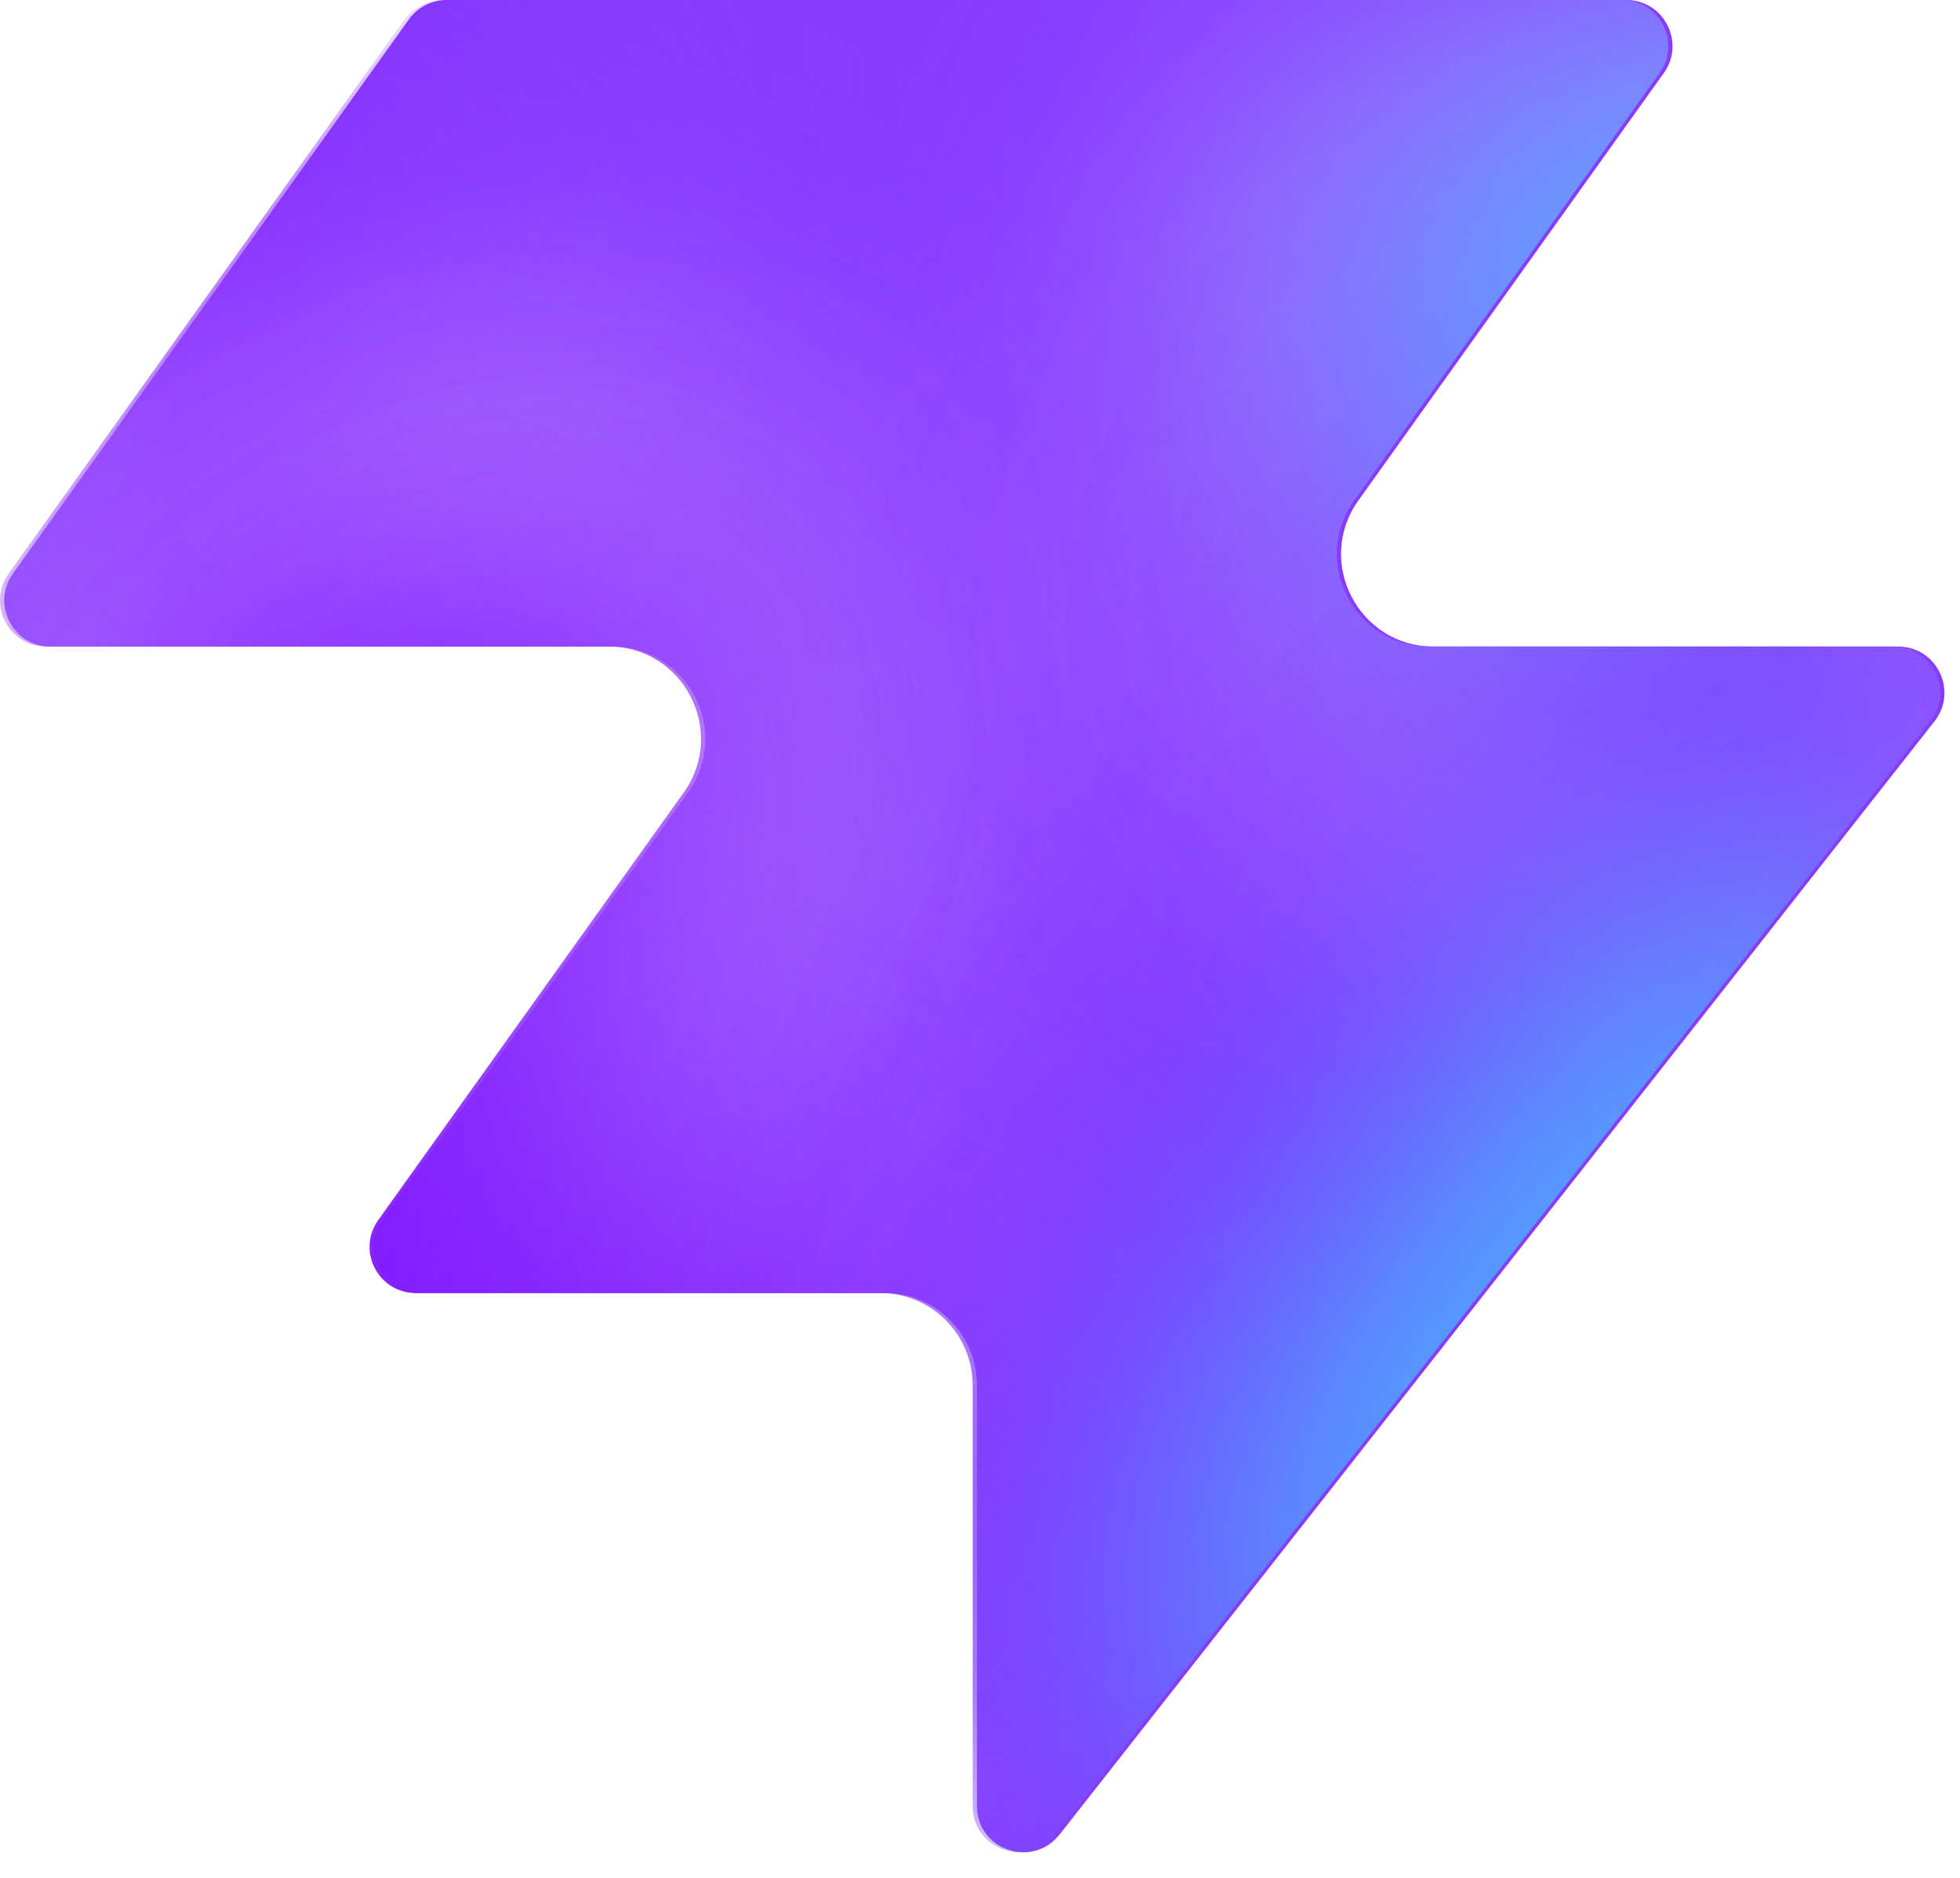
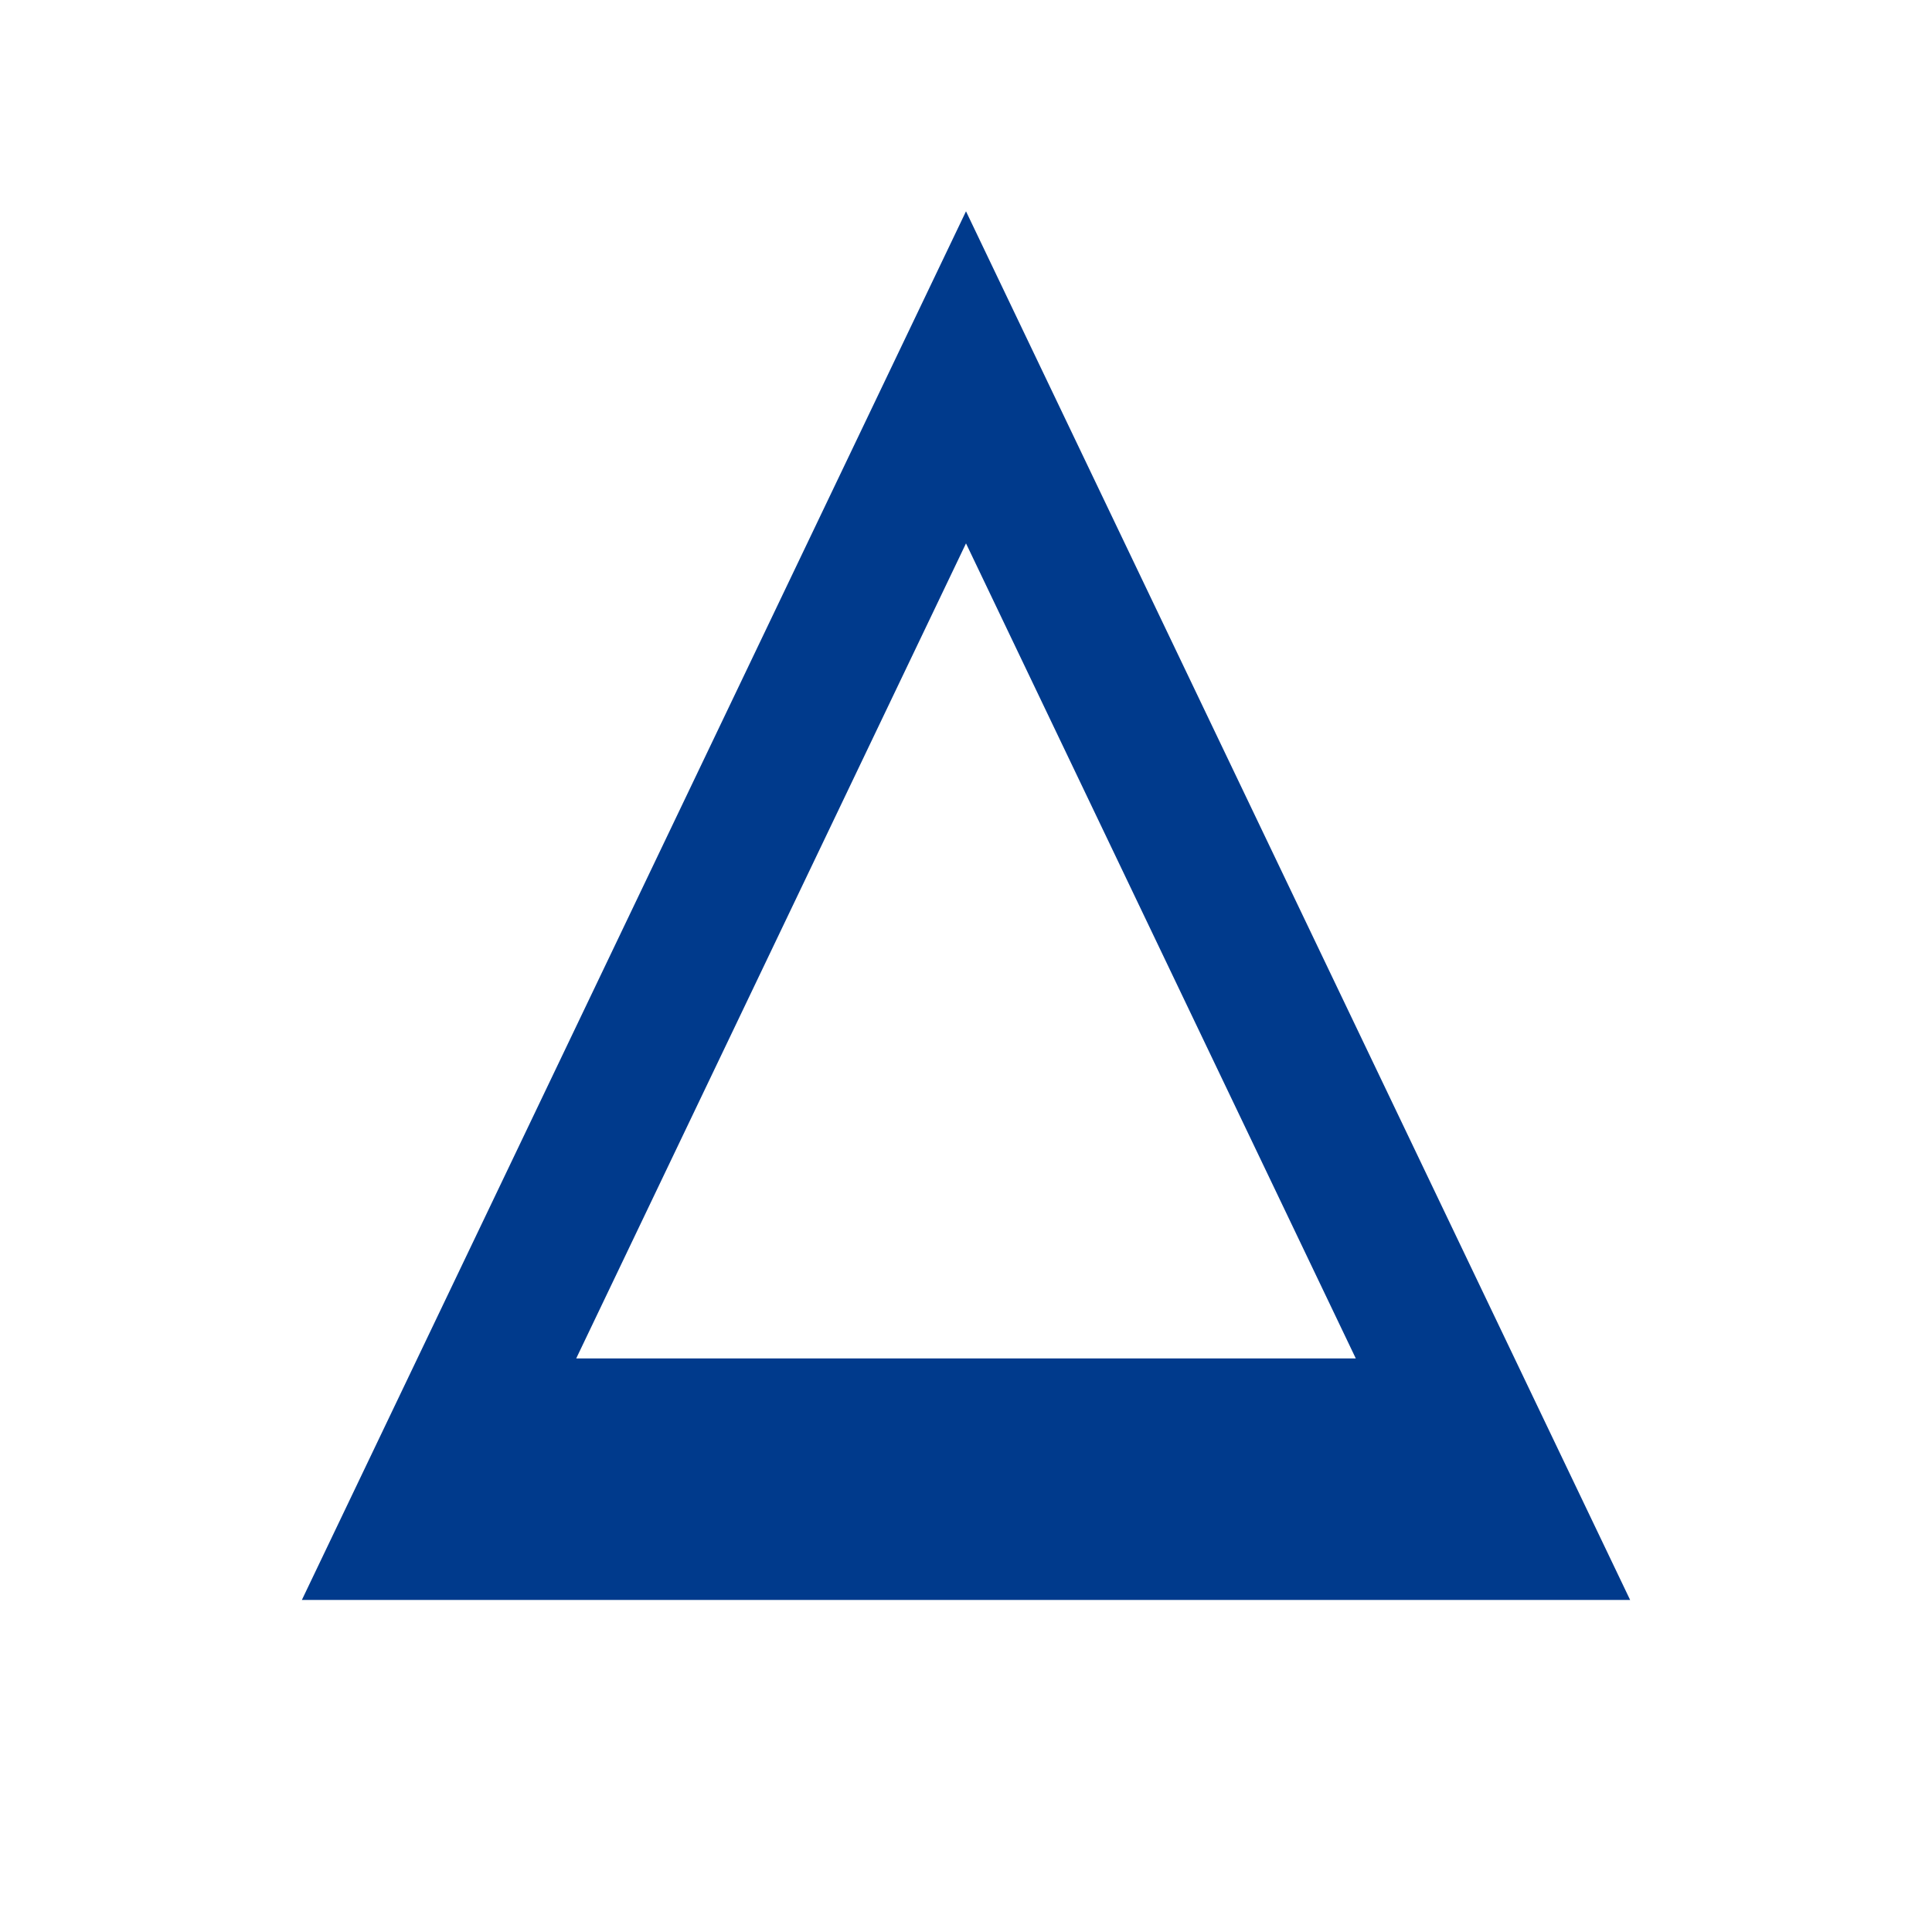
- <svg xmlns="http://www.w3.org/2000/svg" width="48" height="46" fill="none" viewBox="0 0 48 46">
-   <path fill="#863bff" d="M25.946 44.938c-.664.845-2.021.375-2.021-.698V33.937a2.26 2.26 0 0 0-2.262-2.262H10.287c-.92 0-1.456-1.04-.92-1.788l7.48-10.471c1.07-1.497 0-3.578-1.842-3.578H1.237c-.92 0-1.456-1.04-.92-1.788L10.013.474c.214-.297.556-.474.92-.474h28.894c.92 0 1.456 1.04.92 1.788l-7.48 10.471c-1.07 1.498 0 3.579 1.842 3.579h11.377c.943 0 1.473 1.088.89 1.83L25.947 44.94z" style="fill:#863bff;fill:color(display-p3 .525 .23 1);fill-opacity:1" />
-   <mask id="a" width="48" height="46" x="0" y="0" maskUnits="userSpaceOnUse" style="mask-type:alpha">
-     <path fill="#000" d="M25.842 44.938c-.664.844-2.021.375-2.021-.698V33.937a2.26 2.26 0 0 0-2.262-2.262H10.183c-.92 0-1.456-1.04-.92-1.788l7.48-10.471c1.07-1.498 0-3.579-1.842-3.579H1.133c-.92 0-1.456-1.04-.92-1.787L9.91.473c.214-.297.556-.474.92-.474h28.894c.92 0 1.456 1.04.92 1.788l-7.48 10.471c-1.07 1.498 0 3.578 1.842 3.578h11.377c.943 0 1.473 1.088.89 1.832L25.843 44.94z" style="fill:#000;fill-opacity:1" />
-   </mask>
-   <g mask="url(#a)">
-     <g filter="url(#b)">
-       <ellipse cx="5.508" cy="14.704" fill="#ede6ff" rx="5.508" ry="14.704" style="fill:#ede6ff;fill:color(display-p3 .927 .903 1);fill-opacity:1" transform="matrix(.00324 1 1 -.00324 -4.47 31.516)" />
-     </g>
-     <g filter="url(#c)">
-       <ellipse cx="10.399" cy="29.851" fill="#ede6ff" rx="10.399" ry="29.851" style="fill:#ede6ff;fill:color(display-p3 .927 .903 1);fill-opacity:1" transform="matrix(.00324 1 1 -.00324 -39.328 7.883)" />
-     </g>
-     <g filter="url(#d)">
-       <ellipse cx="5.508" cy="30.487" fill="#7e14ff" rx="5.508" ry="30.487" style="fill:#7e14ff;fill:color(display-p3 .492 .077 1);fill-opacity:1" transform="rotate(89.814 -25.913 -14.639)scale(1 -1)" />
-     </g>
-     <g filter="url(#e)">
-       <ellipse cx="5.508" cy="30.599" fill="#7e14ff" rx="5.508" ry="30.599" style="fill:#7e14ff;fill:color(display-p3 .492 .077 1);fill-opacity:1" transform="rotate(89.814 -32.644 -3.334)scale(1 -1)" />
-     </g>
-     <g filter="url(#f)">
-       <ellipse cx="5.508" cy="30.599" fill="#7e14ff" rx="5.508" ry="30.599" style="fill:#7e14ff;fill:color(display-p3 .492 .077 1);fill-opacity:1" transform="matrix(.00324 1 1 -.00324 -34.34 30.47)" />
-     </g>
-     <g filter="url(#g)">
-       <ellipse cx="14.072" cy="22.078" fill="#ede6ff" rx="14.072" ry="22.078" style="fill:#ede6ff;fill:color(display-p3 .927 .903 1);fill-opacity:1" transform="rotate(93.35 24.506 48.493)scale(-1 1)" />
-     </g>
-     <g filter="url(#h)">
-       <ellipse cx="3.47" cy="21.501" fill="#7e14ff" rx="3.47" ry="21.501" style="fill:#7e14ff;fill:color(display-p3 .492 .077 1);fill-opacity:1" transform="rotate(89.009 28.708 47.59)scale(-1 1)" />
-     </g>
-     <g filter="url(#i)">
-       <ellipse cx="3.47" cy="21.501" fill="#7e14ff" rx="3.47" ry="21.501" style="fill:#7e14ff;fill:color(display-p3 .492 .077 1);fill-opacity:1" transform="rotate(89.009 28.708 47.59)scale(-1 1)" />
-     </g>
-     <g filter="url(#j)">
-       <ellipse cx=".387" cy="8.972" fill="#7e14ff" rx="4.407" ry="29.108" style="fill:#7e14ff;fill:color(display-p3 .492 .077 1);fill-opacity:1" transform="rotate(39.51 .387 8.972)" />
-     </g>
-     <g filter="url(#k)">
-       <ellipse cx="47.523" cy="-6.092" fill="#7e14ff" rx="4.407" ry="29.108" style="fill:#7e14ff;fill:color(display-p3 .492 .077 1);fill-opacity:1" transform="rotate(37.892 47.523 -6.092)" />
-     </g>
-     <g filter="url(#l)">
-       <ellipse cx="41.412" cy="6.333" fill="#47bfff" rx="5.971" ry="9.665" style="fill:#47bfff;fill:color(display-p3 .28 .748 1);fill-opacity:1" transform="rotate(37.892 41.412 6.333)" />
-     </g>
-     <g filter="url(#m)">
-       <ellipse cx="-1.879" cy="38.332" fill="#7e14ff" rx="4.407" ry="29.108" style="fill:#7e14ff;fill:color(display-p3 .492 .077 1);fill-opacity:1" transform="rotate(37.892 -1.88 38.332)" />
-     </g>
-     <g filter="url(#n)">
-       <ellipse cx="-1.879" cy="38.332" fill="#7e14ff" rx="4.407" ry="29.108" style="fill:#7e14ff;fill:color(display-p3 .492 .077 1);fill-opacity:1" transform="rotate(37.892 -1.88 38.332)" />
-     </g>
-     <g filter="url(#o)">
-       <ellipse cx="35.651" cy="29.907" fill="#7e14ff" rx="4.407" ry="29.108" style="fill:#7e14ff;fill:color(display-p3 .492 .077 1);fill-opacity:1" transform="rotate(37.892 35.651 29.907)" />
-     </g>
-     <g filter="url(#p)">
-       <ellipse cx="38.418" cy="32.4" fill="#47bfff" rx="5.971" ry="15.297" style="fill:#47bfff;fill:color(display-p3 .28 .748 1);fill-opacity:1" transform="rotate(37.892 38.418 32.4)" />
-     </g>
-   </g>
-   <defs>
-     <filter id="b" width="60.045" height="41.654" x="-19.77" y="16.149" color-interpolation-filters="sRGB" filterUnits="userSpaceOnUse">
-       <feFlood flood-opacity="0" result="BackgroundImageFix" />
-       <feBlend in="SourceGraphic" in2="BackgroundImageFix" result="shape" />
-       <feGaussianBlur result="effect1_foregroundBlur_2002_17158" stdDeviation="7.659" />
-     </filter>
-     <filter id="c" width="90.34" height="51.437" x="-54.613" y="-7.533" color-interpolation-filters="sRGB" filterUnits="userSpaceOnUse">
-       <feFlood flood-opacity="0" result="BackgroundImageFix" />
-       <feBlend in="SourceGraphic" in2="BackgroundImageFix" result="shape" />
-       <feGaussianBlur result="effect1_foregroundBlur_2002_17158" stdDeviation="7.659" />
-     </filter>
-     <filter id="d" width="79.355" height="29.4" x="-49.64" y="2.03" color-interpolation-filters="sRGB" filterUnits="userSpaceOnUse">
-       <feFlood flood-opacity="0" result="BackgroundImageFix" />
-       <feBlend in="SourceGraphic" in2="BackgroundImageFix" result="shape" />
-       <feGaussianBlur result="effect1_foregroundBlur_2002_17158" stdDeviation="4.596" />
-     </filter>
-     <filter id="e" width="79.579" height="29.4" x="-45.045" y="20.029" color-interpolation-filters="sRGB" filterUnits="userSpaceOnUse">
-       <feFlood flood-opacity="0" result="BackgroundImageFix" />
-       <feBlend in="SourceGraphic" in2="BackgroundImageFix" result="shape" />
-       <feGaussianBlur result="effect1_foregroundBlur_2002_17158" stdDeviation="4.596" />
-     </filter>
-     <filter id="f" width="79.579" height="29.4" x="-43.513" y="21.178" color-interpolation-filters="sRGB" filterUnits="userSpaceOnUse">
-       <feFlood flood-opacity="0" result="BackgroundImageFix" />
-       <feBlend in="SourceGraphic" in2="BackgroundImageFix" result="shape" />
-       <feGaussianBlur result="effect1_foregroundBlur_2002_17158" stdDeviation="4.596" />
-     </filter>
-     <filter id="g" width="74.749" height="58.852" x="15.756" y="-17.901" color-interpolation-filters="sRGB" filterUnits="userSpaceOnUse">
-       <feFlood flood-opacity="0" result="BackgroundImageFix" />
-       <feBlend in="SourceGraphic" in2="BackgroundImageFix" result="shape" />
-       <feGaussianBlur result="effect1_foregroundBlur_2002_17158" stdDeviation="7.659" />
-     </filter>
-     <filter id="h" width="61.377" height="25.362" x="23.548" y="2.284" color-interpolation-filters="sRGB" filterUnits="userSpaceOnUse">
-       <feFlood flood-opacity="0" result="BackgroundImageFix" />
-       <feBlend in="SourceGraphic" in2="BackgroundImageFix" result="shape" />
-       <feGaussianBlur result="effect1_foregroundBlur_2002_17158" stdDeviation="4.596" />
-     </filter>
-     <filter id="i" width="61.377" height="25.362" x="23.548" y="2.284" color-interpolation-filters="sRGB" filterUnits="userSpaceOnUse">
-       <feFlood flood-opacity="0" result="BackgroundImageFix" />
-       <feBlend in="SourceGraphic" in2="BackgroundImageFix" result="shape" />
-       <feGaussianBlur result="effect1_foregroundBlur_2002_17158" stdDeviation="4.596" />
-     </filter>
-     <filter id="j" width="56.045" height="63.649" x="-27.636" y="-22.853" color-interpolation-filters="sRGB" filterUnits="userSpaceOnUse">
-       <feFlood flood-opacity="0" result="BackgroundImageFix" />
-       <feBlend in="SourceGraphic" in2="BackgroundImageFix" result="shape" />
-       <feGaussianBlur result="effect1_foregroundBlur_2002_17158" stdDeviation="4.596" />
-     </filter>
-     <filter id="k" width="54.814" height="64.646" x="20.116" y="-38.415" color-interpolation-filters="sRGB" filterUnits="userSpaceOnUse">
-       <feFlood flood-opacity="0" result="BackgroundImageFix" />
-       <feBlend in="SourceGraphic" in2="BackgroundImageFix" result="shape" />
-       <feGaussianBlur result="effect1_foregroundBlur_2002_17158" stdDeviation="4.596" />
-     </filter>
-     <filter id="l" width="33.541" height="35.313" x="24.641" y="-11.323" color-interpolation-filters="sRGB" filterUnits="userSpaceOnUse">
-       <feFlood flood-opacity="0" result="BackgroundImageFix" />
-       <feBlend in="SourceGraphic" in2="BackgroundImageFix" result="shape" />
-       <feGaussianBlur result="effect1_foregroundBlur_2002_17158" stdDeviation="4.596" />
-     </filter>
-     <filter id="m" width="54.814" height="64.646" x="-29.286" y="6.009" color-interpolation-filters="sRGB" filterUnits="userSpaceOnUse">
-       <feFlood flood-opacity="0" result="BackgroundImageFix" />
-       <feBlend in="SourceGraphic" in2="BackgroundImageFix" result="shape" />
-       <feGaussianBlur result="effect1_foregroundBlur_2002_17158" stdDeviation="4.596" />
-     </filter>
-     <filter id="n" width="54.814" height="64.646" x="-29.286" y="6.009" color-interpolation-filters="sRGB" filterUnits="userSpaceOnUse">
-       <feFlood flood-opacity="0" result="BackgroundImageFix" />
-       <feBlend in="SourceGraphic" in2="BackgroundImageFix" result="shape" />
-       <feGaussianBlur result="effect1_foregroundBlur_2002_17158" stdDeviation="4.596" />
-     </filter>
-     <filter id="o" width="54.814" height="64.646" x="8.244" y="-2.416" color-interpolation-filters="sRGB" filterUnits="userSpaceOnUse">
-       <feFlood flood-opacity="0" result="BackgroundImageFix" />
-       <feBlend in="SourceGraphic" in2="BackgroundImageFix" result="shape" />
-       <feGaussianBlur result="effect1_foregroundBlur_2002_17158" stdDeviation="4.596" />
-     </filter>
-     <filter id="p" width="39.409" height="43.623" x="18.713" y="10.588" color-interpolation-filters="sRGB" filterUnits="userSpaceOnUse">
-       <feFlood flood-opacity="0" result="BackgroundImageFix" />
-       <feBlend in="SourceGraphic" in2="BackgroundImageFix" result="shape" />
-       <feGaussianBlur result="effect1_foregroundBlur_2002_17158" stdDeviation="4.596" />
-     </filter>
-   </defs>
+ <svg xmlns="http://www.w3.org/2000/svg" width="512" height="512" viewBox="0 0 512 512" fill="none">
+   <path fill="#003A8C" fill-rule="evenodd" d="M256 56L432 424H80L256 56ZM256 144L152.7 360H359.3L256 144Z" />
</svg>
